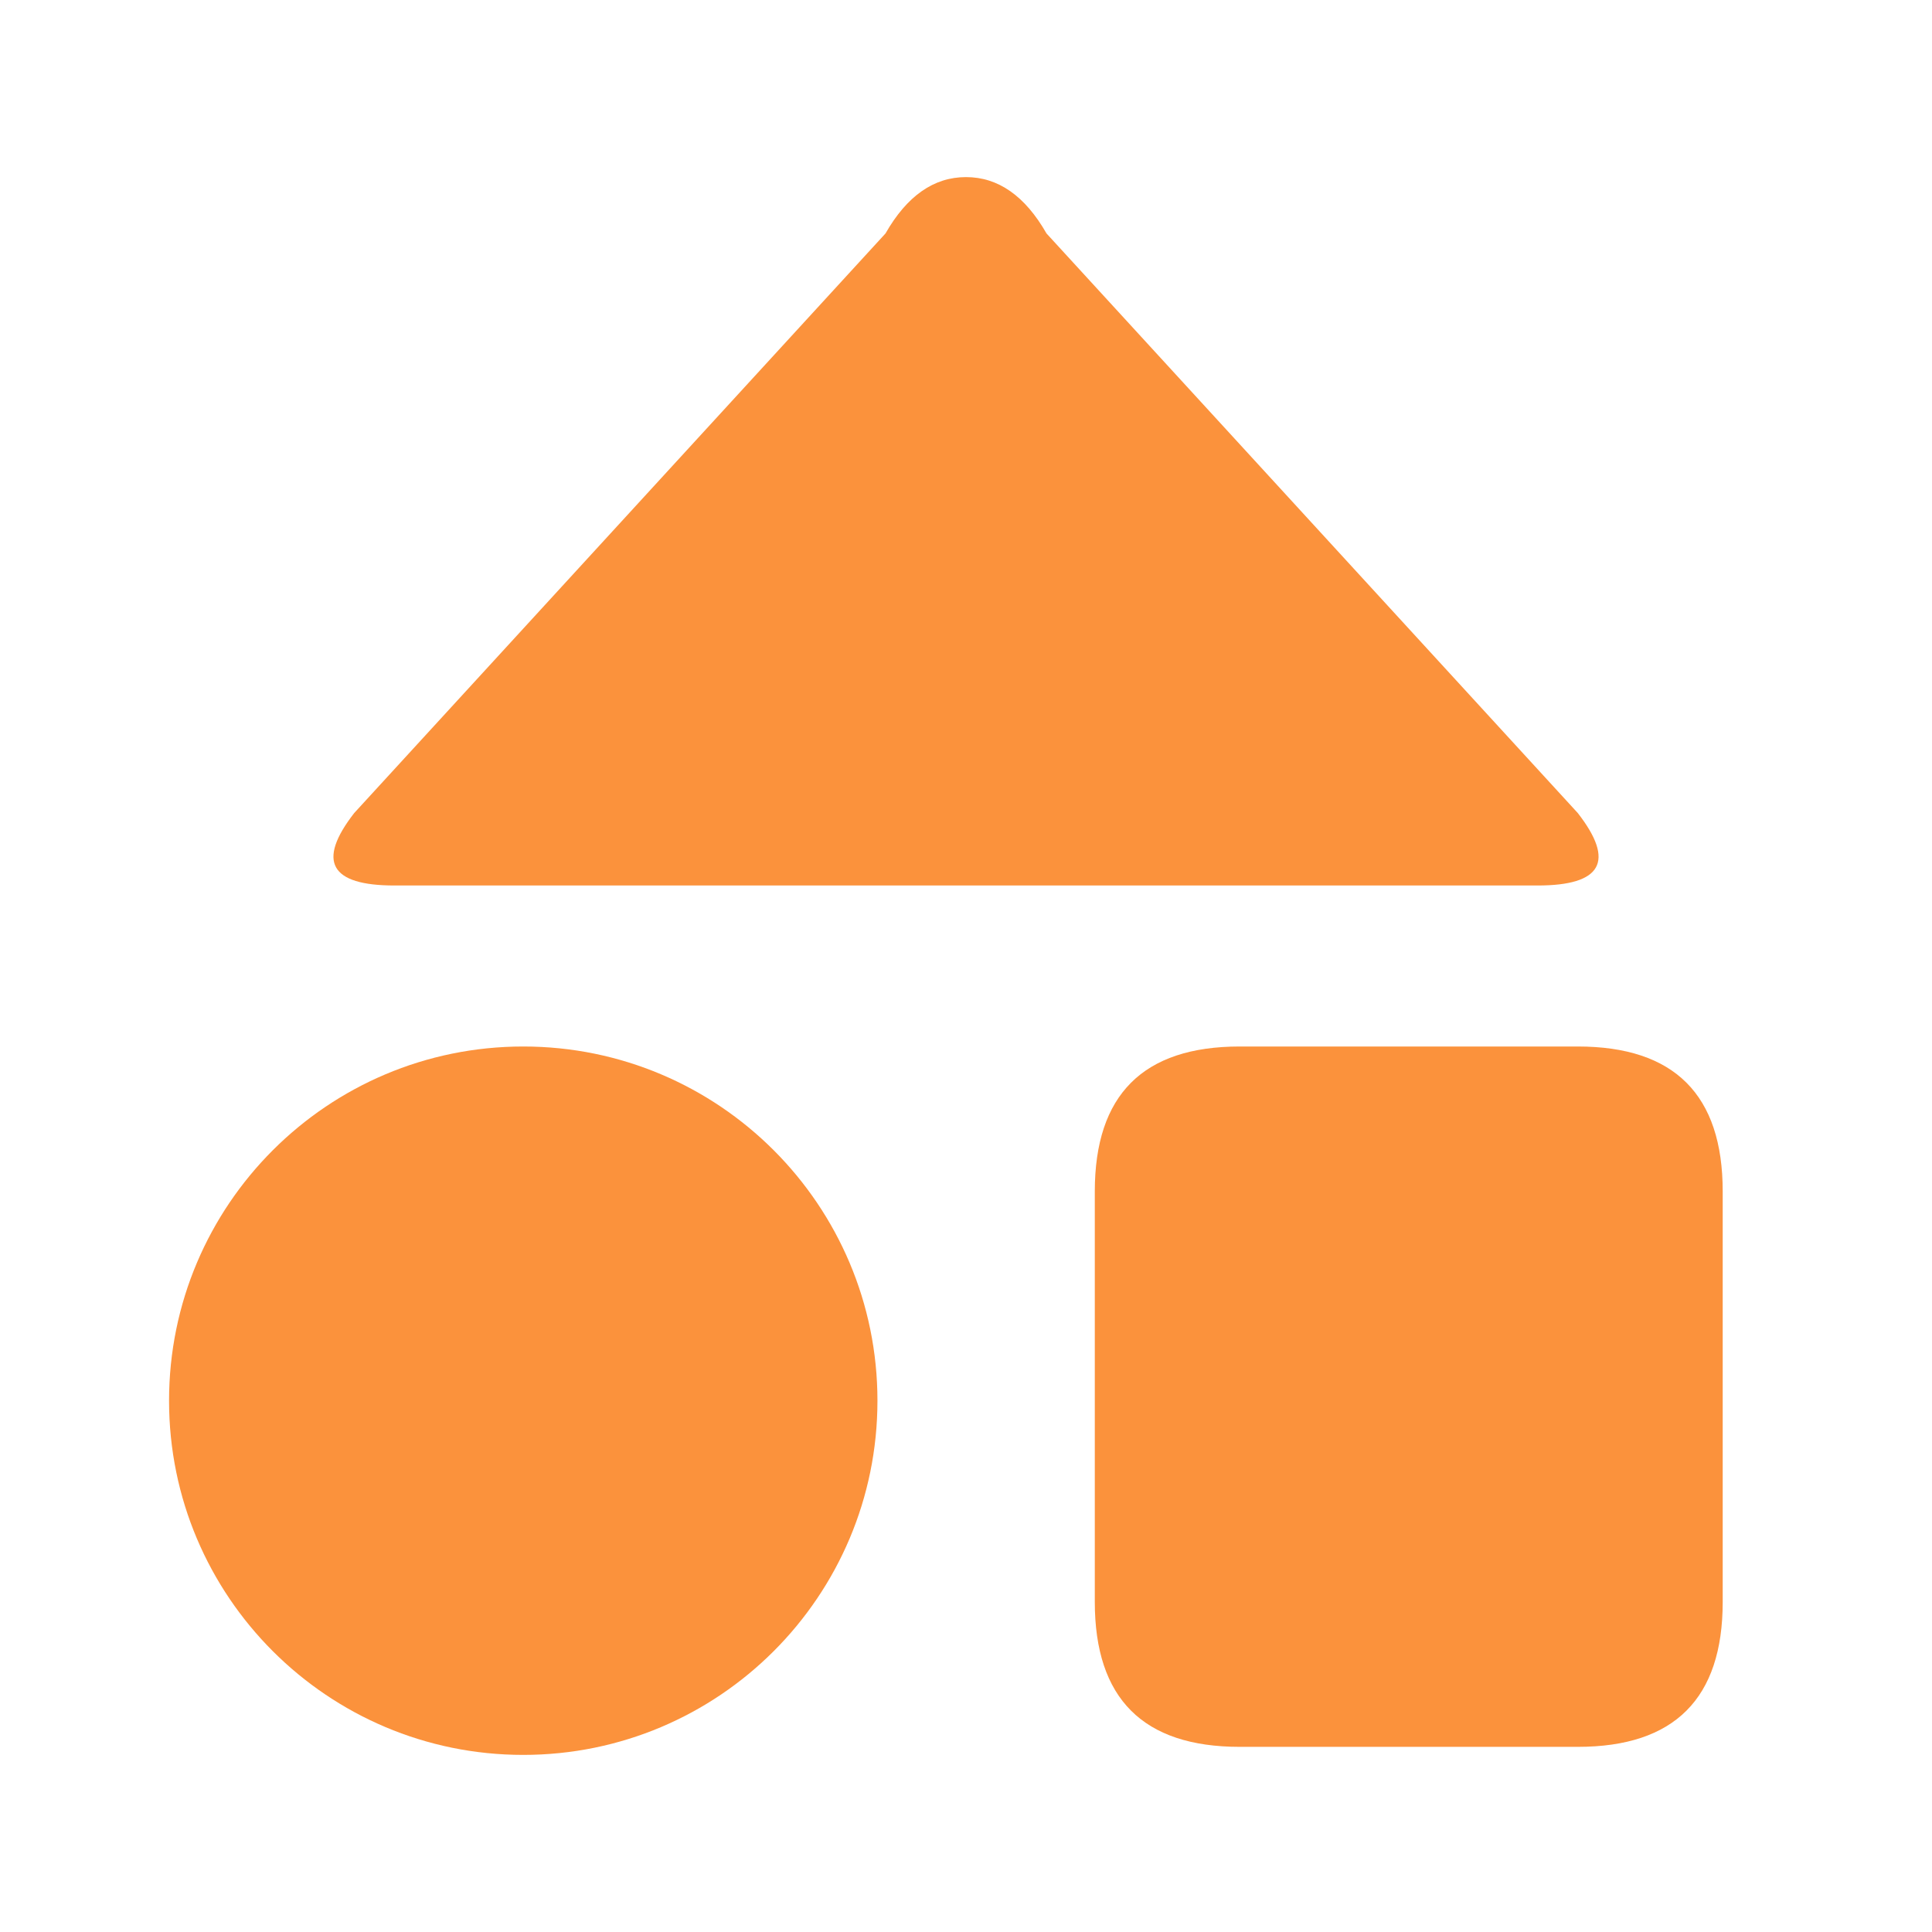
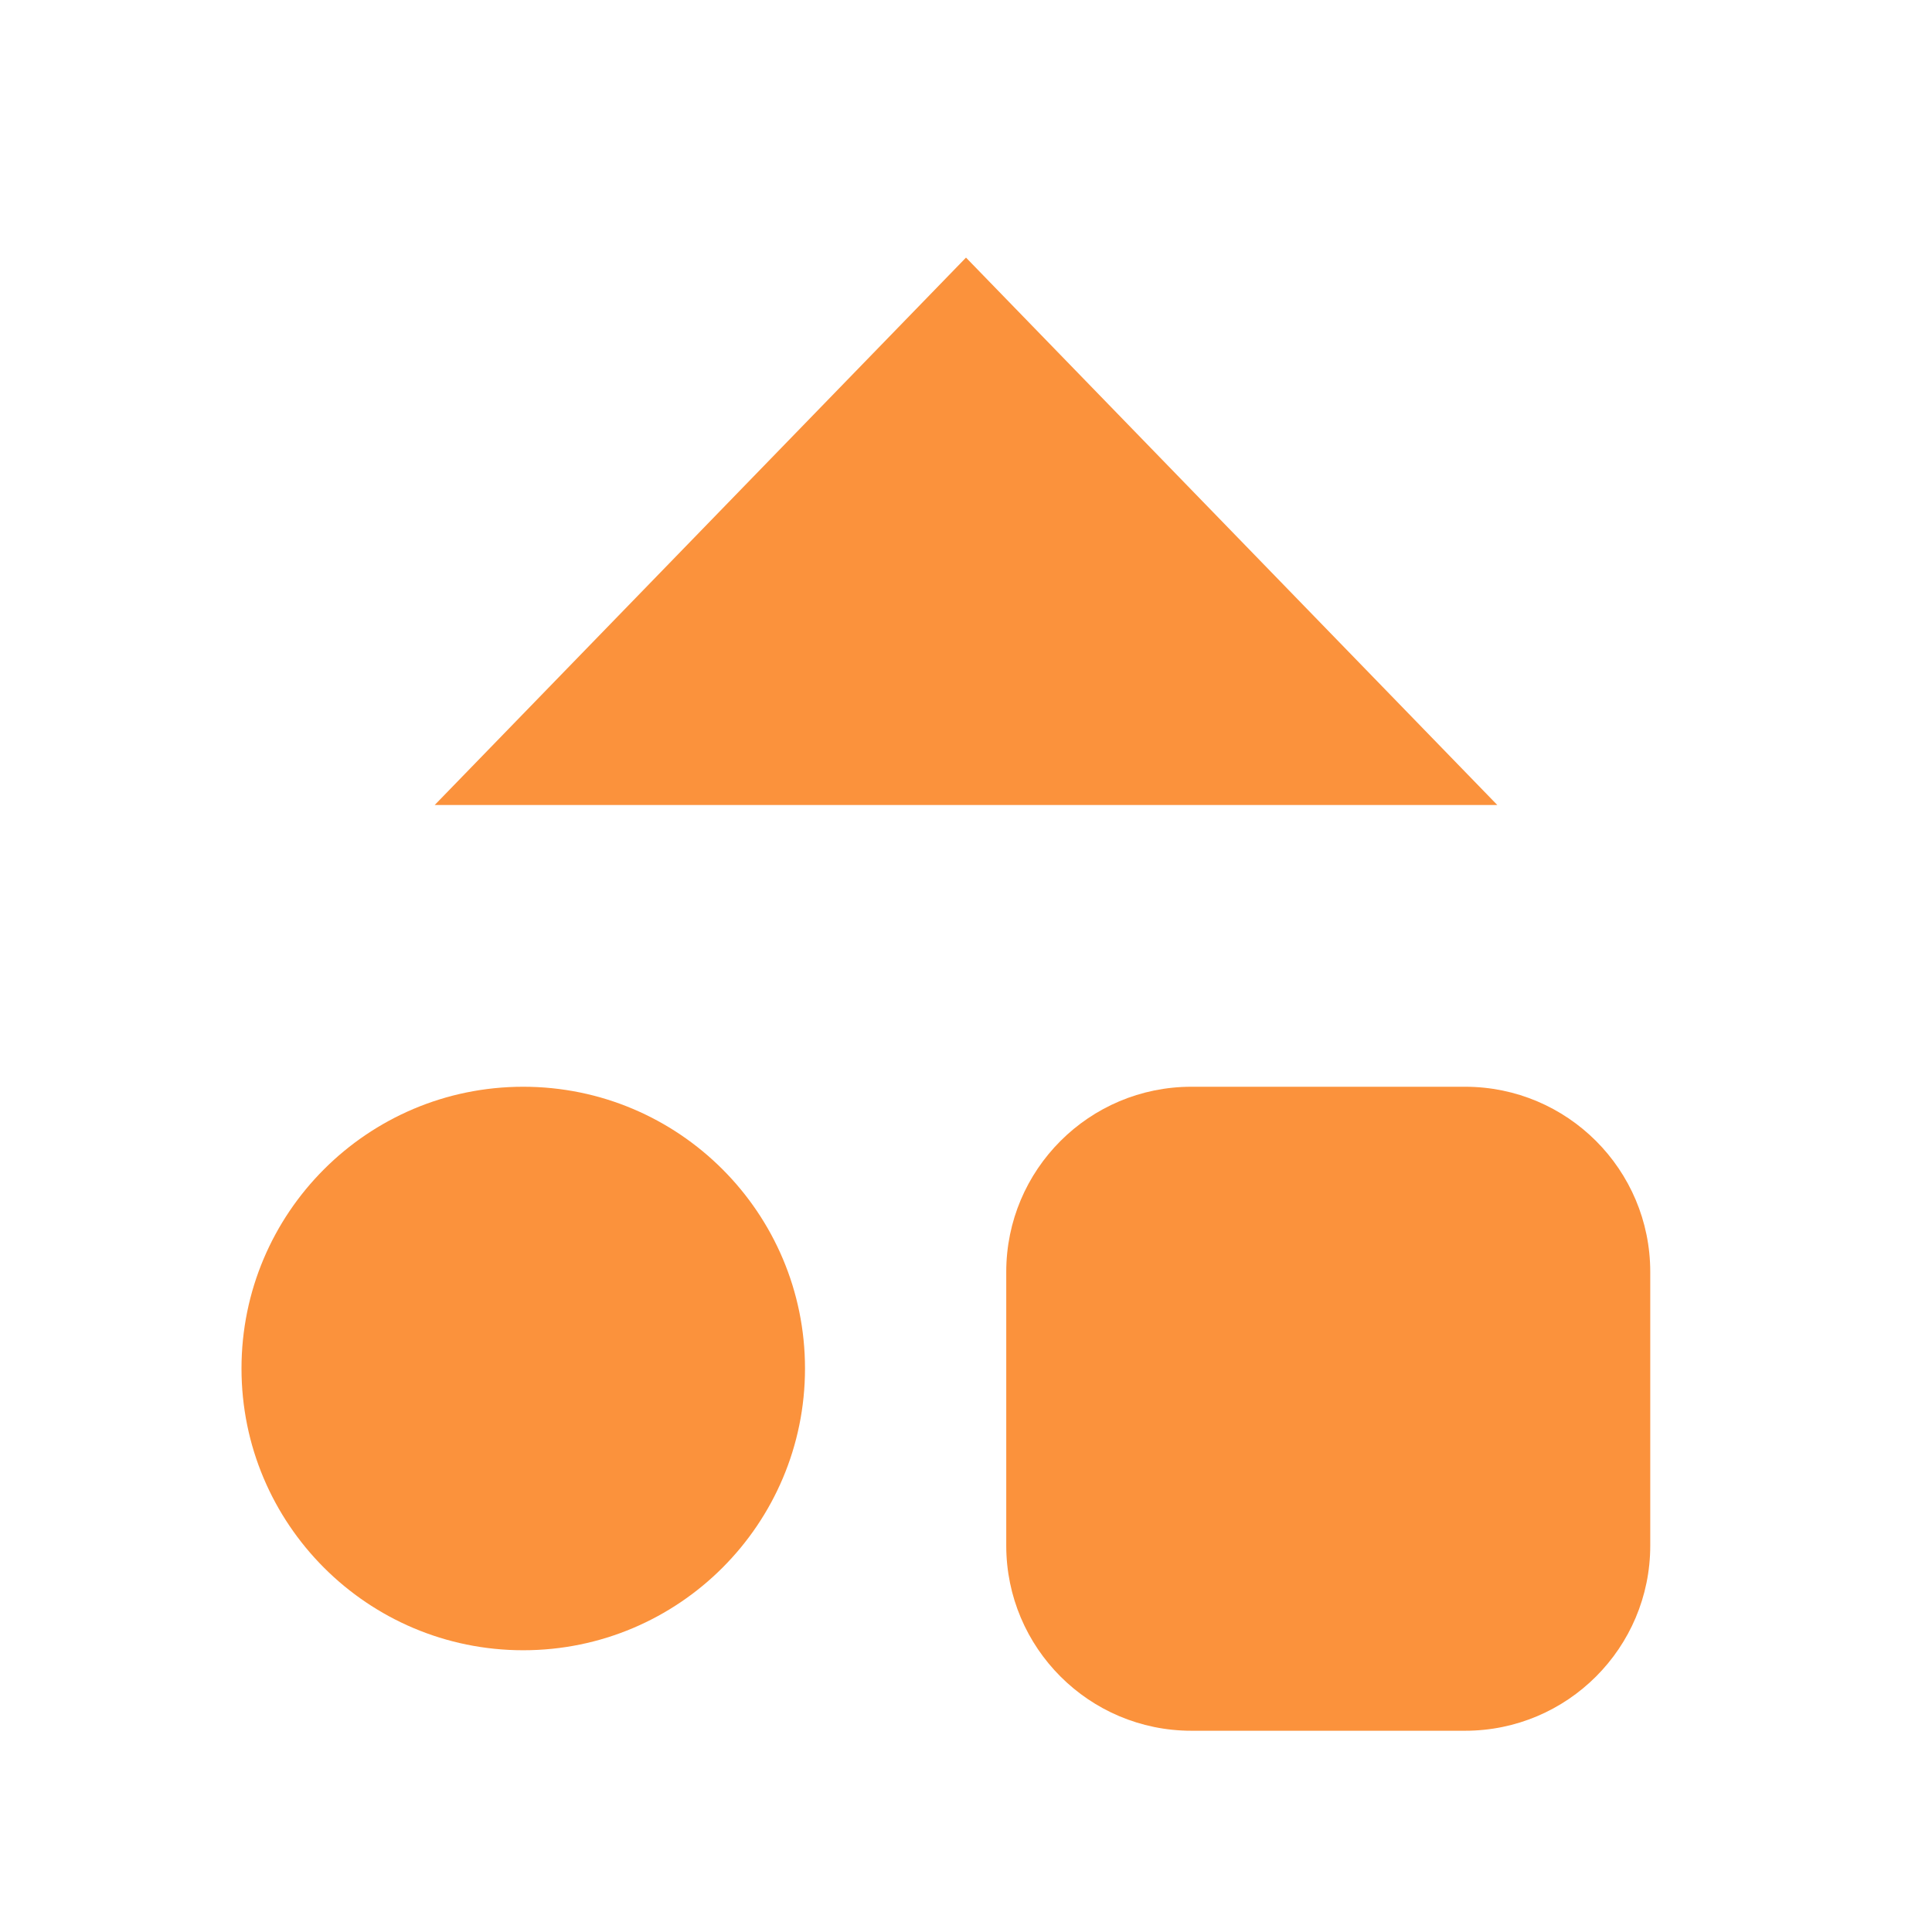
<svg xmlns="http://www.w3.org/2000/svg" viewBox="0 0 24 24">
-   <path d="M12 2.2 Q12.6 2.2 13 2.9 L19.6 10.1 Q20.3 11 19.1 11 H4.9 Q3.7 11 4.4 10.1 L11 2.9 Q11.4 2.2 12 2.2 Z" fill="#fb923c" />
-   <path d="M6.5 13 A4.4 4.4 0 1 0 6.5 21.8 A4.4 4.4 0 1 0 6.5 13 Z" fill="#fb923c" />
-   <path d="M15.4 13 H19.6 Q21.4 13 21.4 14.8 V19.9 Q21.4 21.7 19.6 21.7 H15.4 Q13.6 21.7 13.6 19.9 V14.8 Q13.6 13 15.4 13 Z" fill="#fb923c" />
+   <path fill="#fb923c" d="M12 3.2 18.6 10H5.4Z" />
+   <path fill="#fb923c" d="M6.5 13.5A3.5 3.5 0 1 0 6.5 20.5A3.5 3.5 0 1 0 6.5 13.5Z" />
+   <path fill="#fb923c" d="M14.8 13.5H18.2A2.3 2.3 0 0 1 20.5 15.8V19.2A2.3 2.3 0 0 1 18.2 21.5H14.8A2.3 2.3 0 0 1 12.5 19.2V15.8A2.3 2.3 0 0 1 14.8 13.5Z" />
</svg>
